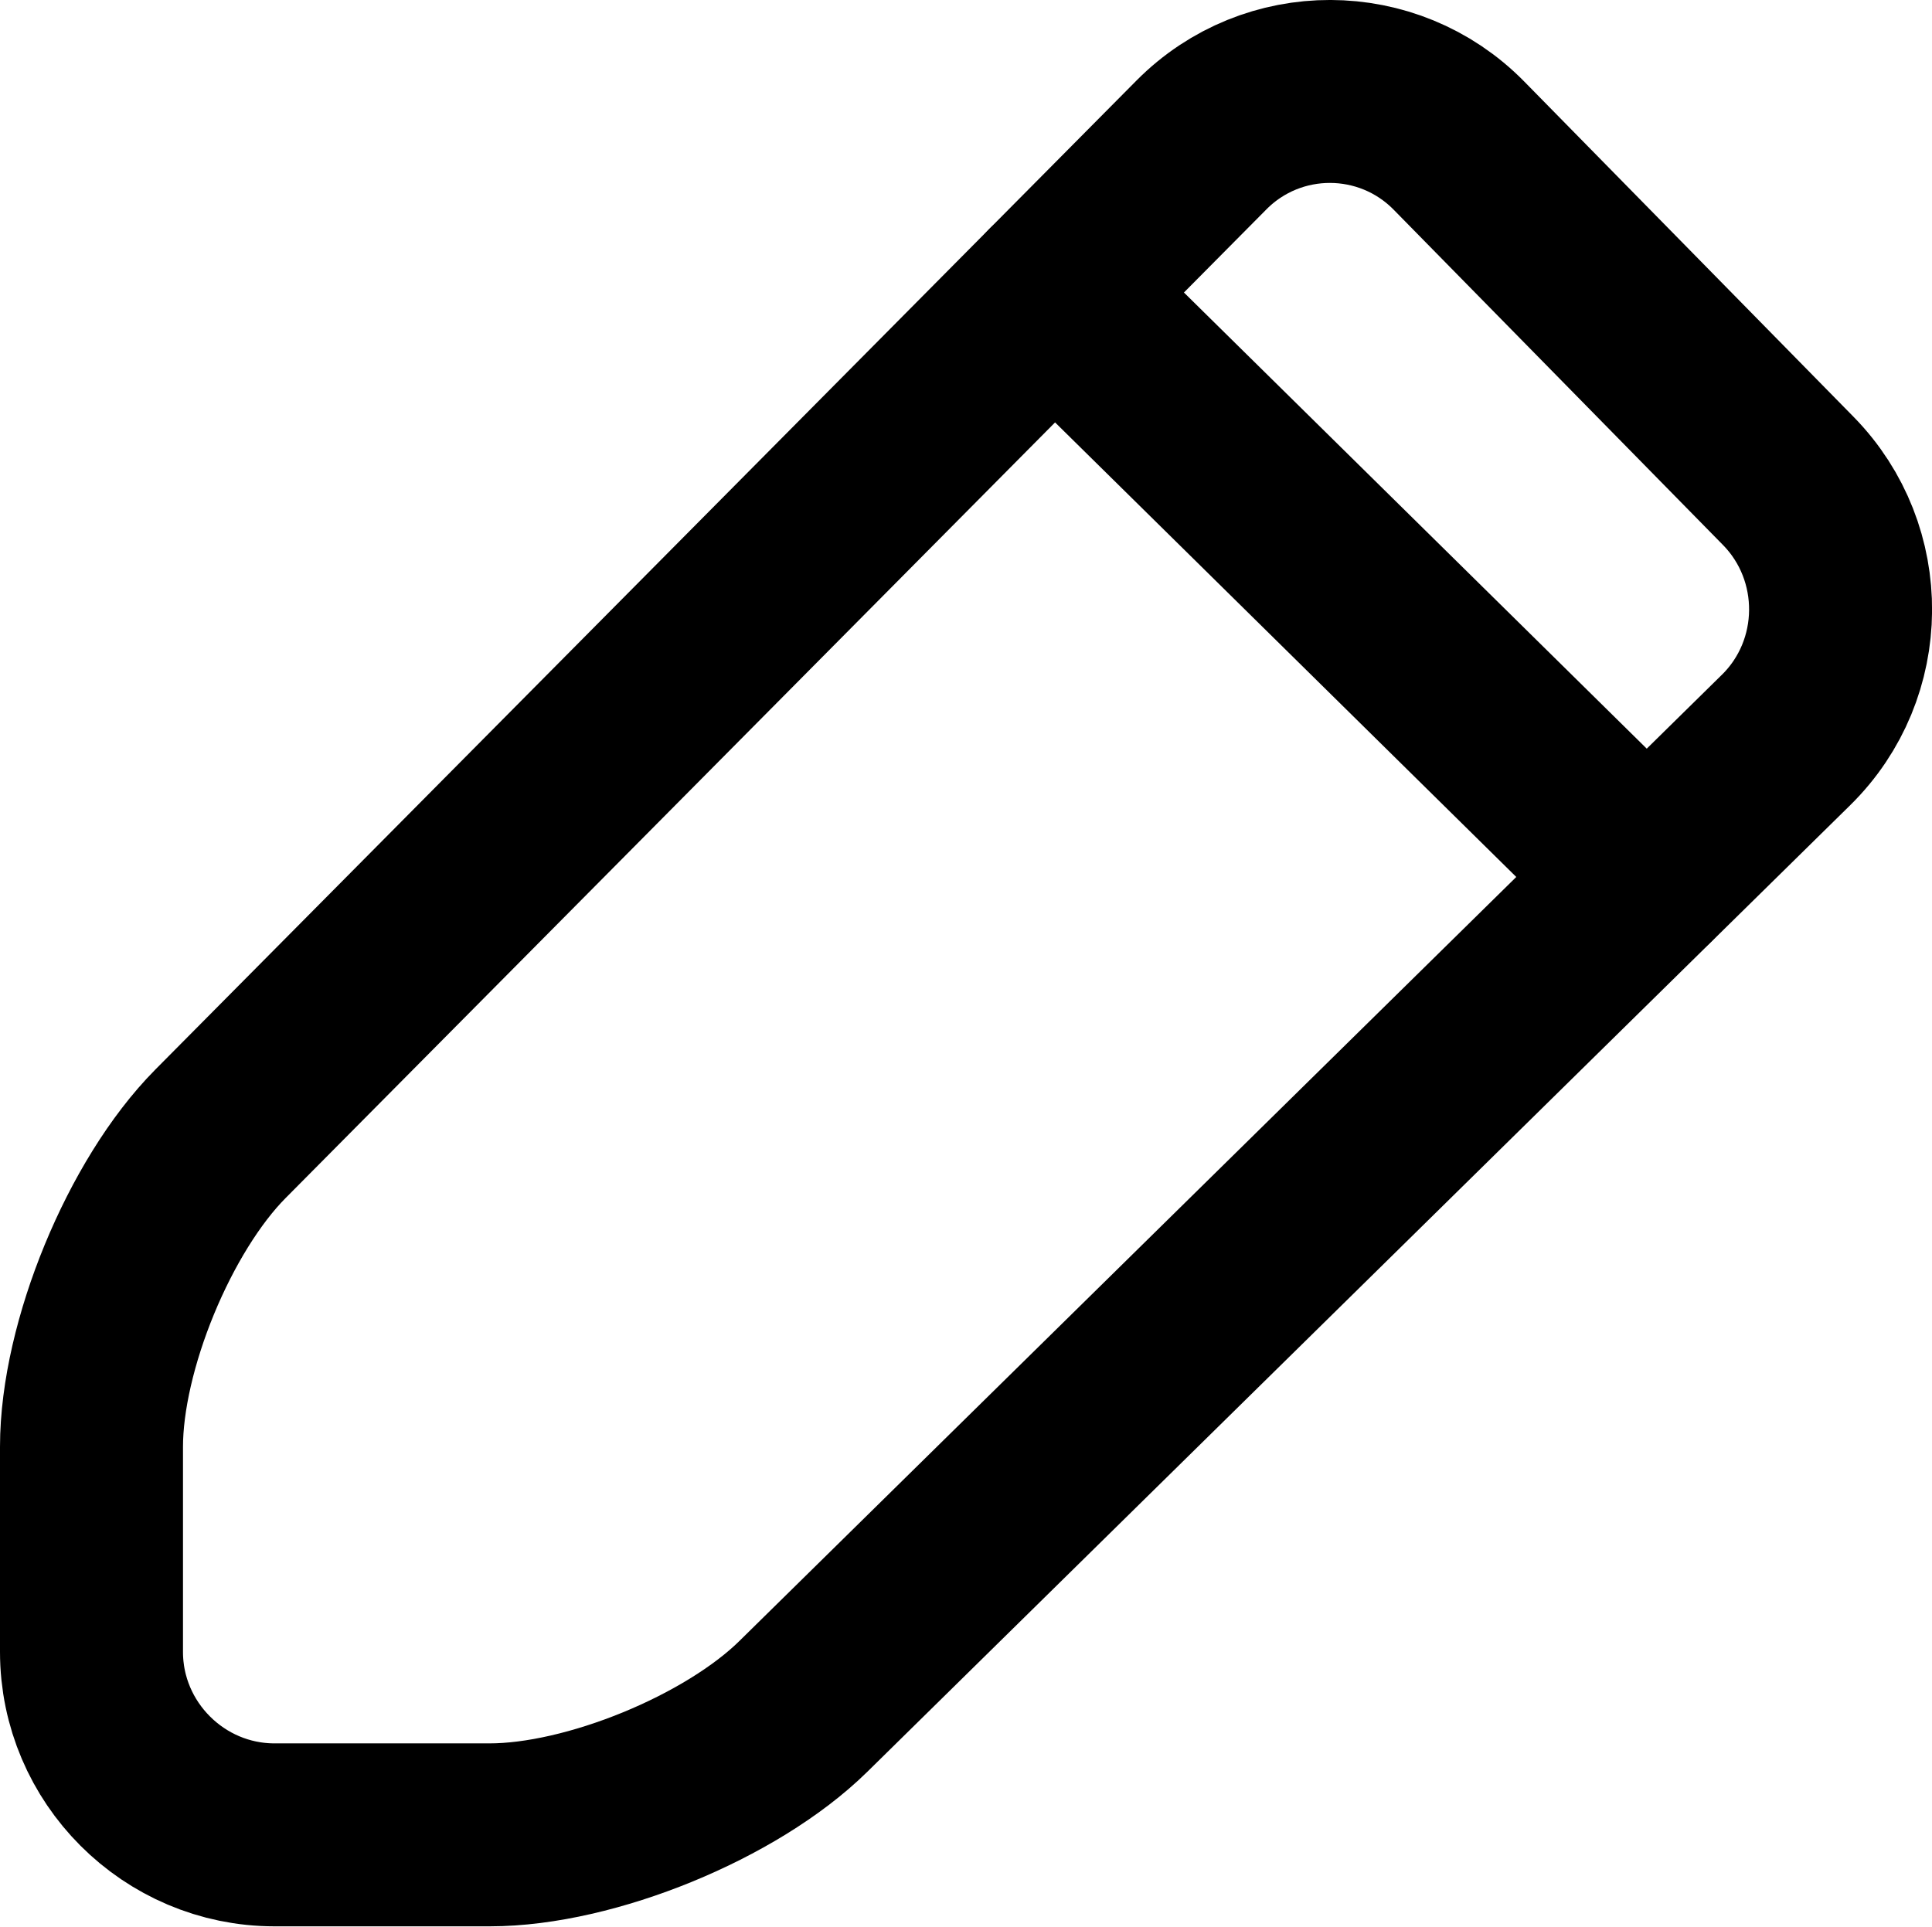
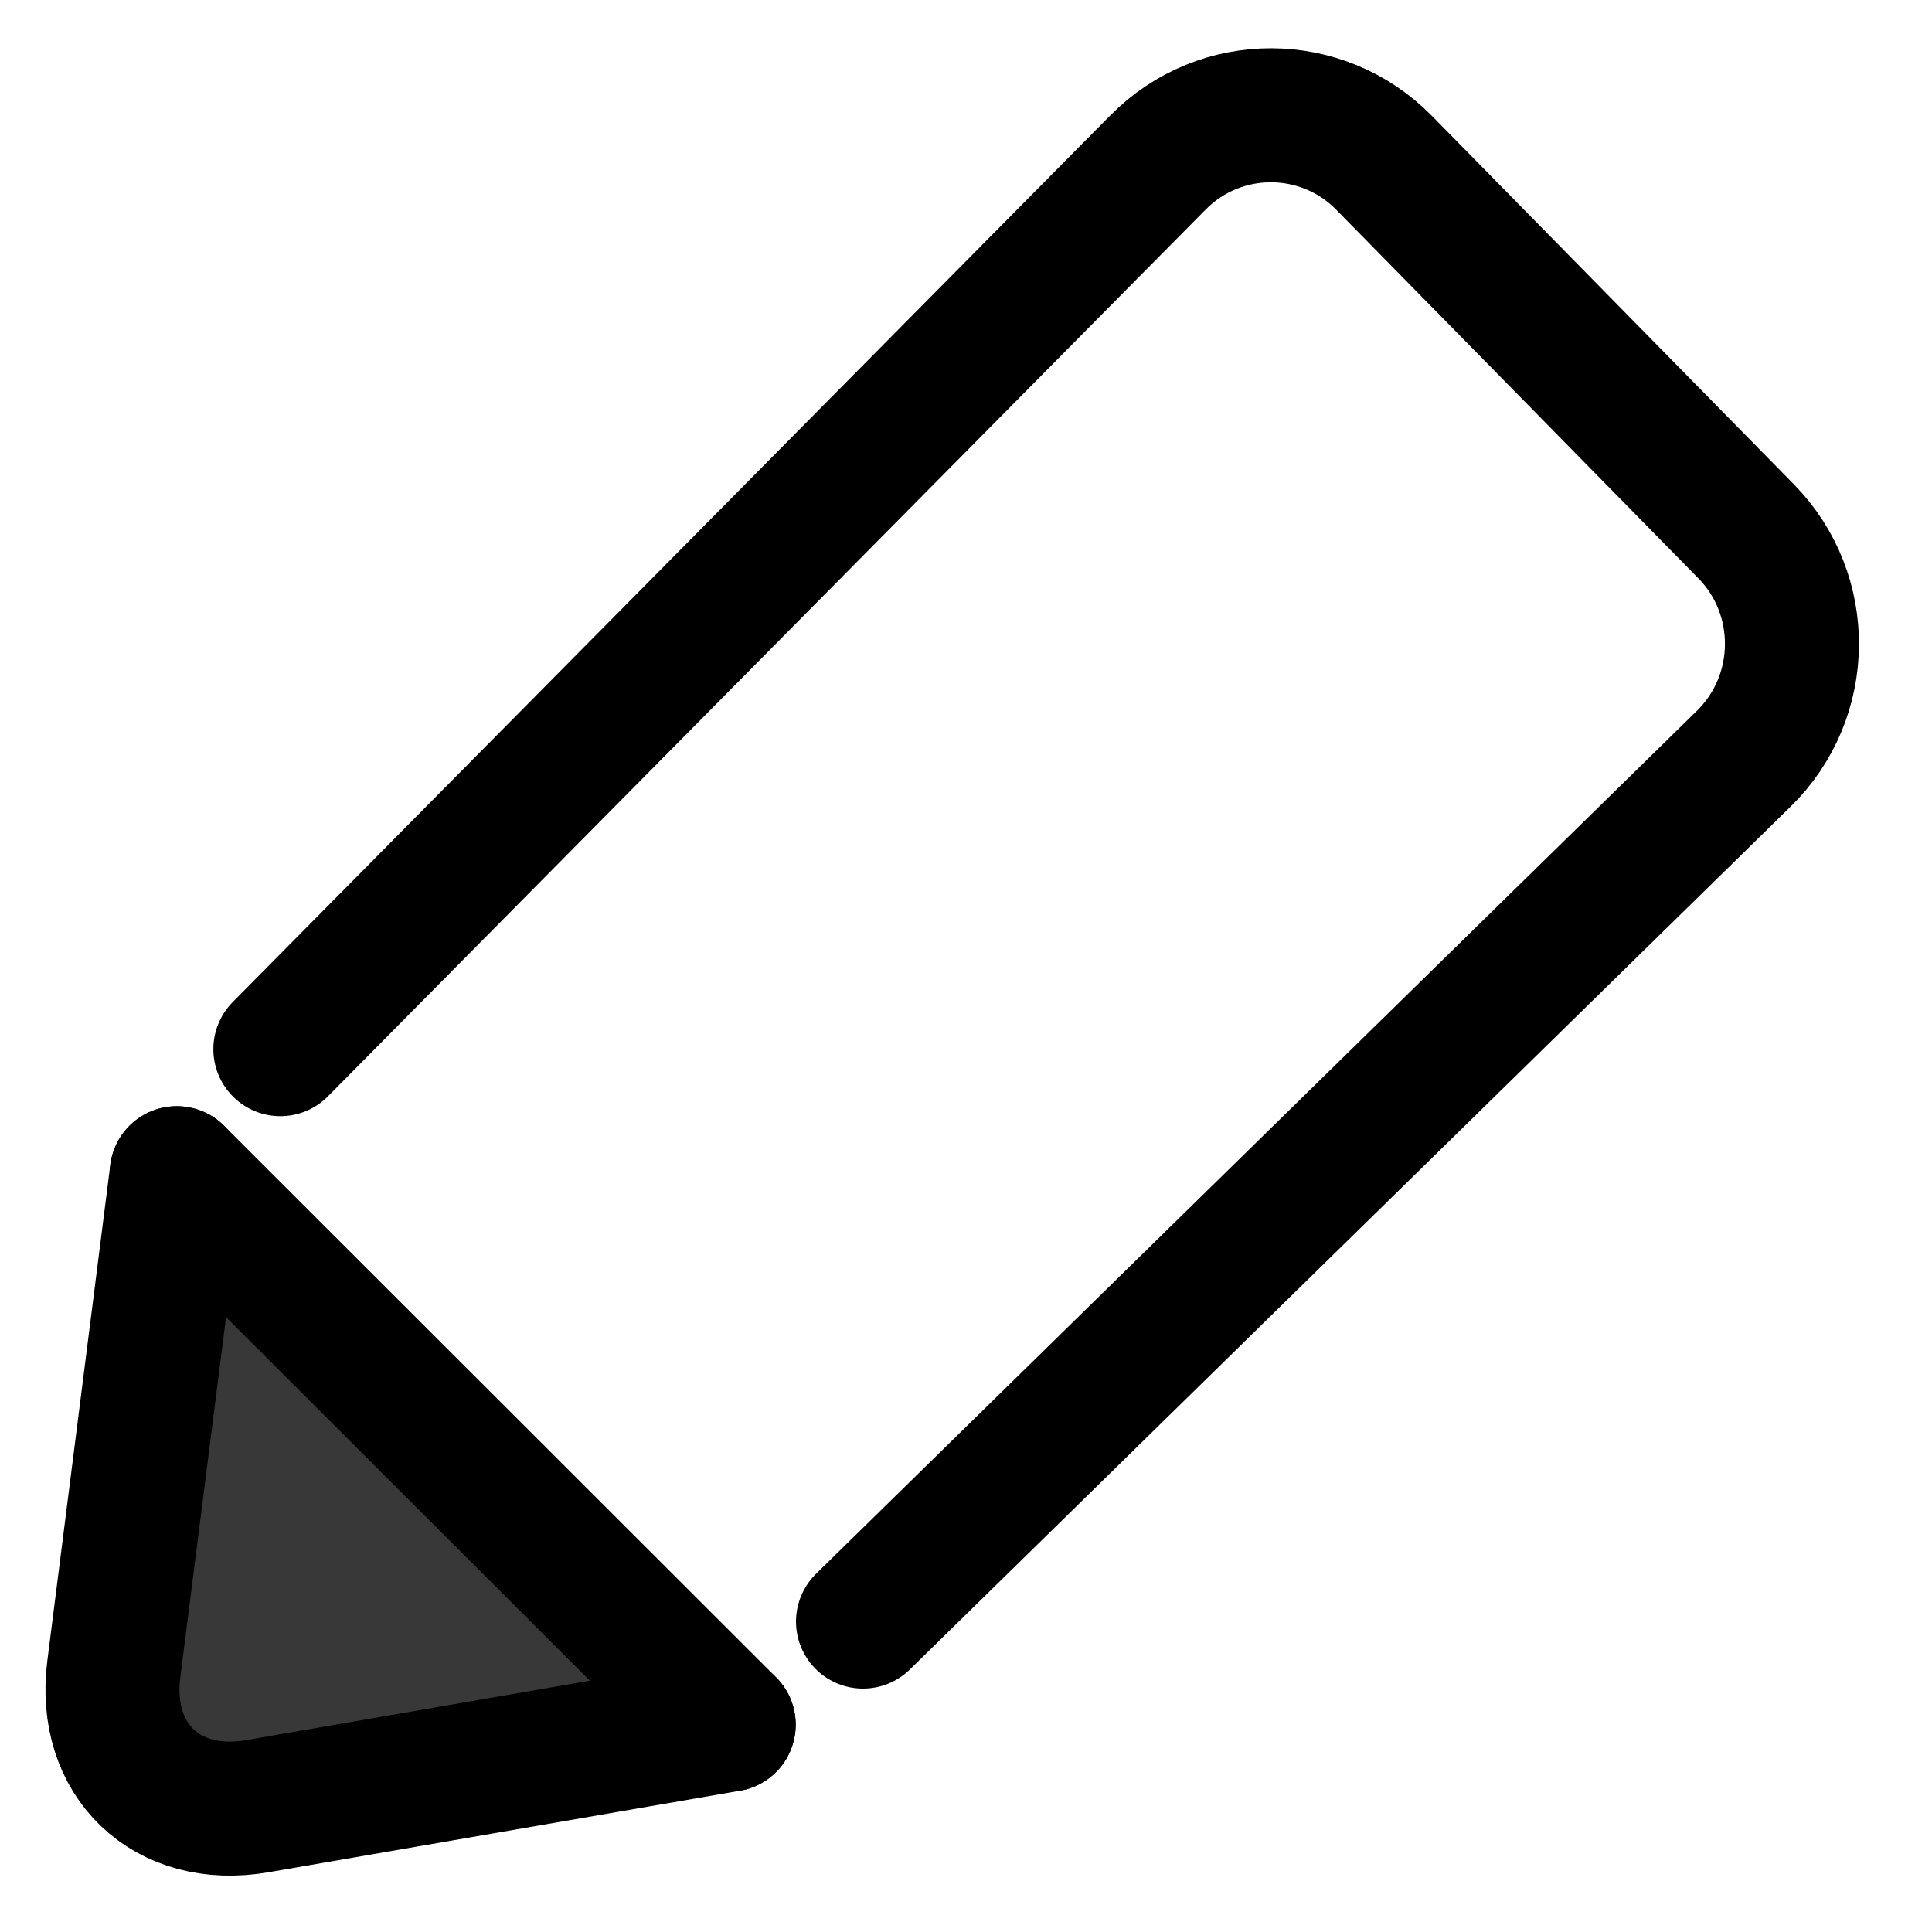
- <svg xmlns="http://www.w3.org/2000/svg" version="1.1" id="Layer_1" x="0px" y="0px" width="10.558px" height="10.529px" viewBox="0 0 10.558 10.529" enable-background="new 0 0 10.558 10.529" xml:space="preserve">
+ <svg xmlns="http://www.w3.org/2000/svg" version="1.1" id="Layer_1" x="0px" y="0px" width="72.083px" height="72.083px" viewBox="0 0 72.083 72.083" enable-background="new 0 0 72.083 72.083" xml:space="preserve">
  <g>
-     <path fill="none" stroke="currentColor" stroke-linecap="round" stroke-linejoin="round" stroke-miterlimit="10" d="M0.5,9.029   c0,0.55,0.45,1,1,1h1.176c0.55,0,1.321-0.316,1.713-0.701l5.372-5.284c0.392-0.386,0.397-1.022,0.012-1.415L7.972,0.795   C7.586,0.403,6.954,0.401,6.566,0.792L1.204,6.198C0.817,6.589,0.5,7.358,0.5,7.908V9.029z" />
+     <path fill="none" stroke="#000000" stroke-width="5" stroke-linecap="round" stroke-linejoin="round" stroke-miterlimit="10" d="   M32.199,60.501l32.867-32.2c2.357-2.309,2.394-6.125,0.081-8.479L51.637,6.071c-2.313-2.354-6.104-2.361-8.426-0.016L10.46,39.144" />
  </g>
-   <line fill="none" stroke="currentColor" stroke-linecap="round" stroke-linejoin="round" stroke-miterlimit="10" x1="5.762" y1="1.603" x2="8.998" y2="4.793" />
+   <path fill="#373837" stroke="#000000" stroke-width="5" stroke-linecap="round" stroke-linejoin="round" stroke-miterlimit="10" d="  M6.596,43.772l-2.35,18.504c-0.431,3.396,1.976,5.697,5.349,5.114l17.592-3.042" />
+   <line fill="none" stroke="#000000" stroke-width="5" stroke-linecap="round" stroke-linejoin="round" stroke-miterlimit="10" x1="6.596" y1="43.772" x2="27.188" y2="64.347" />
</svg>
